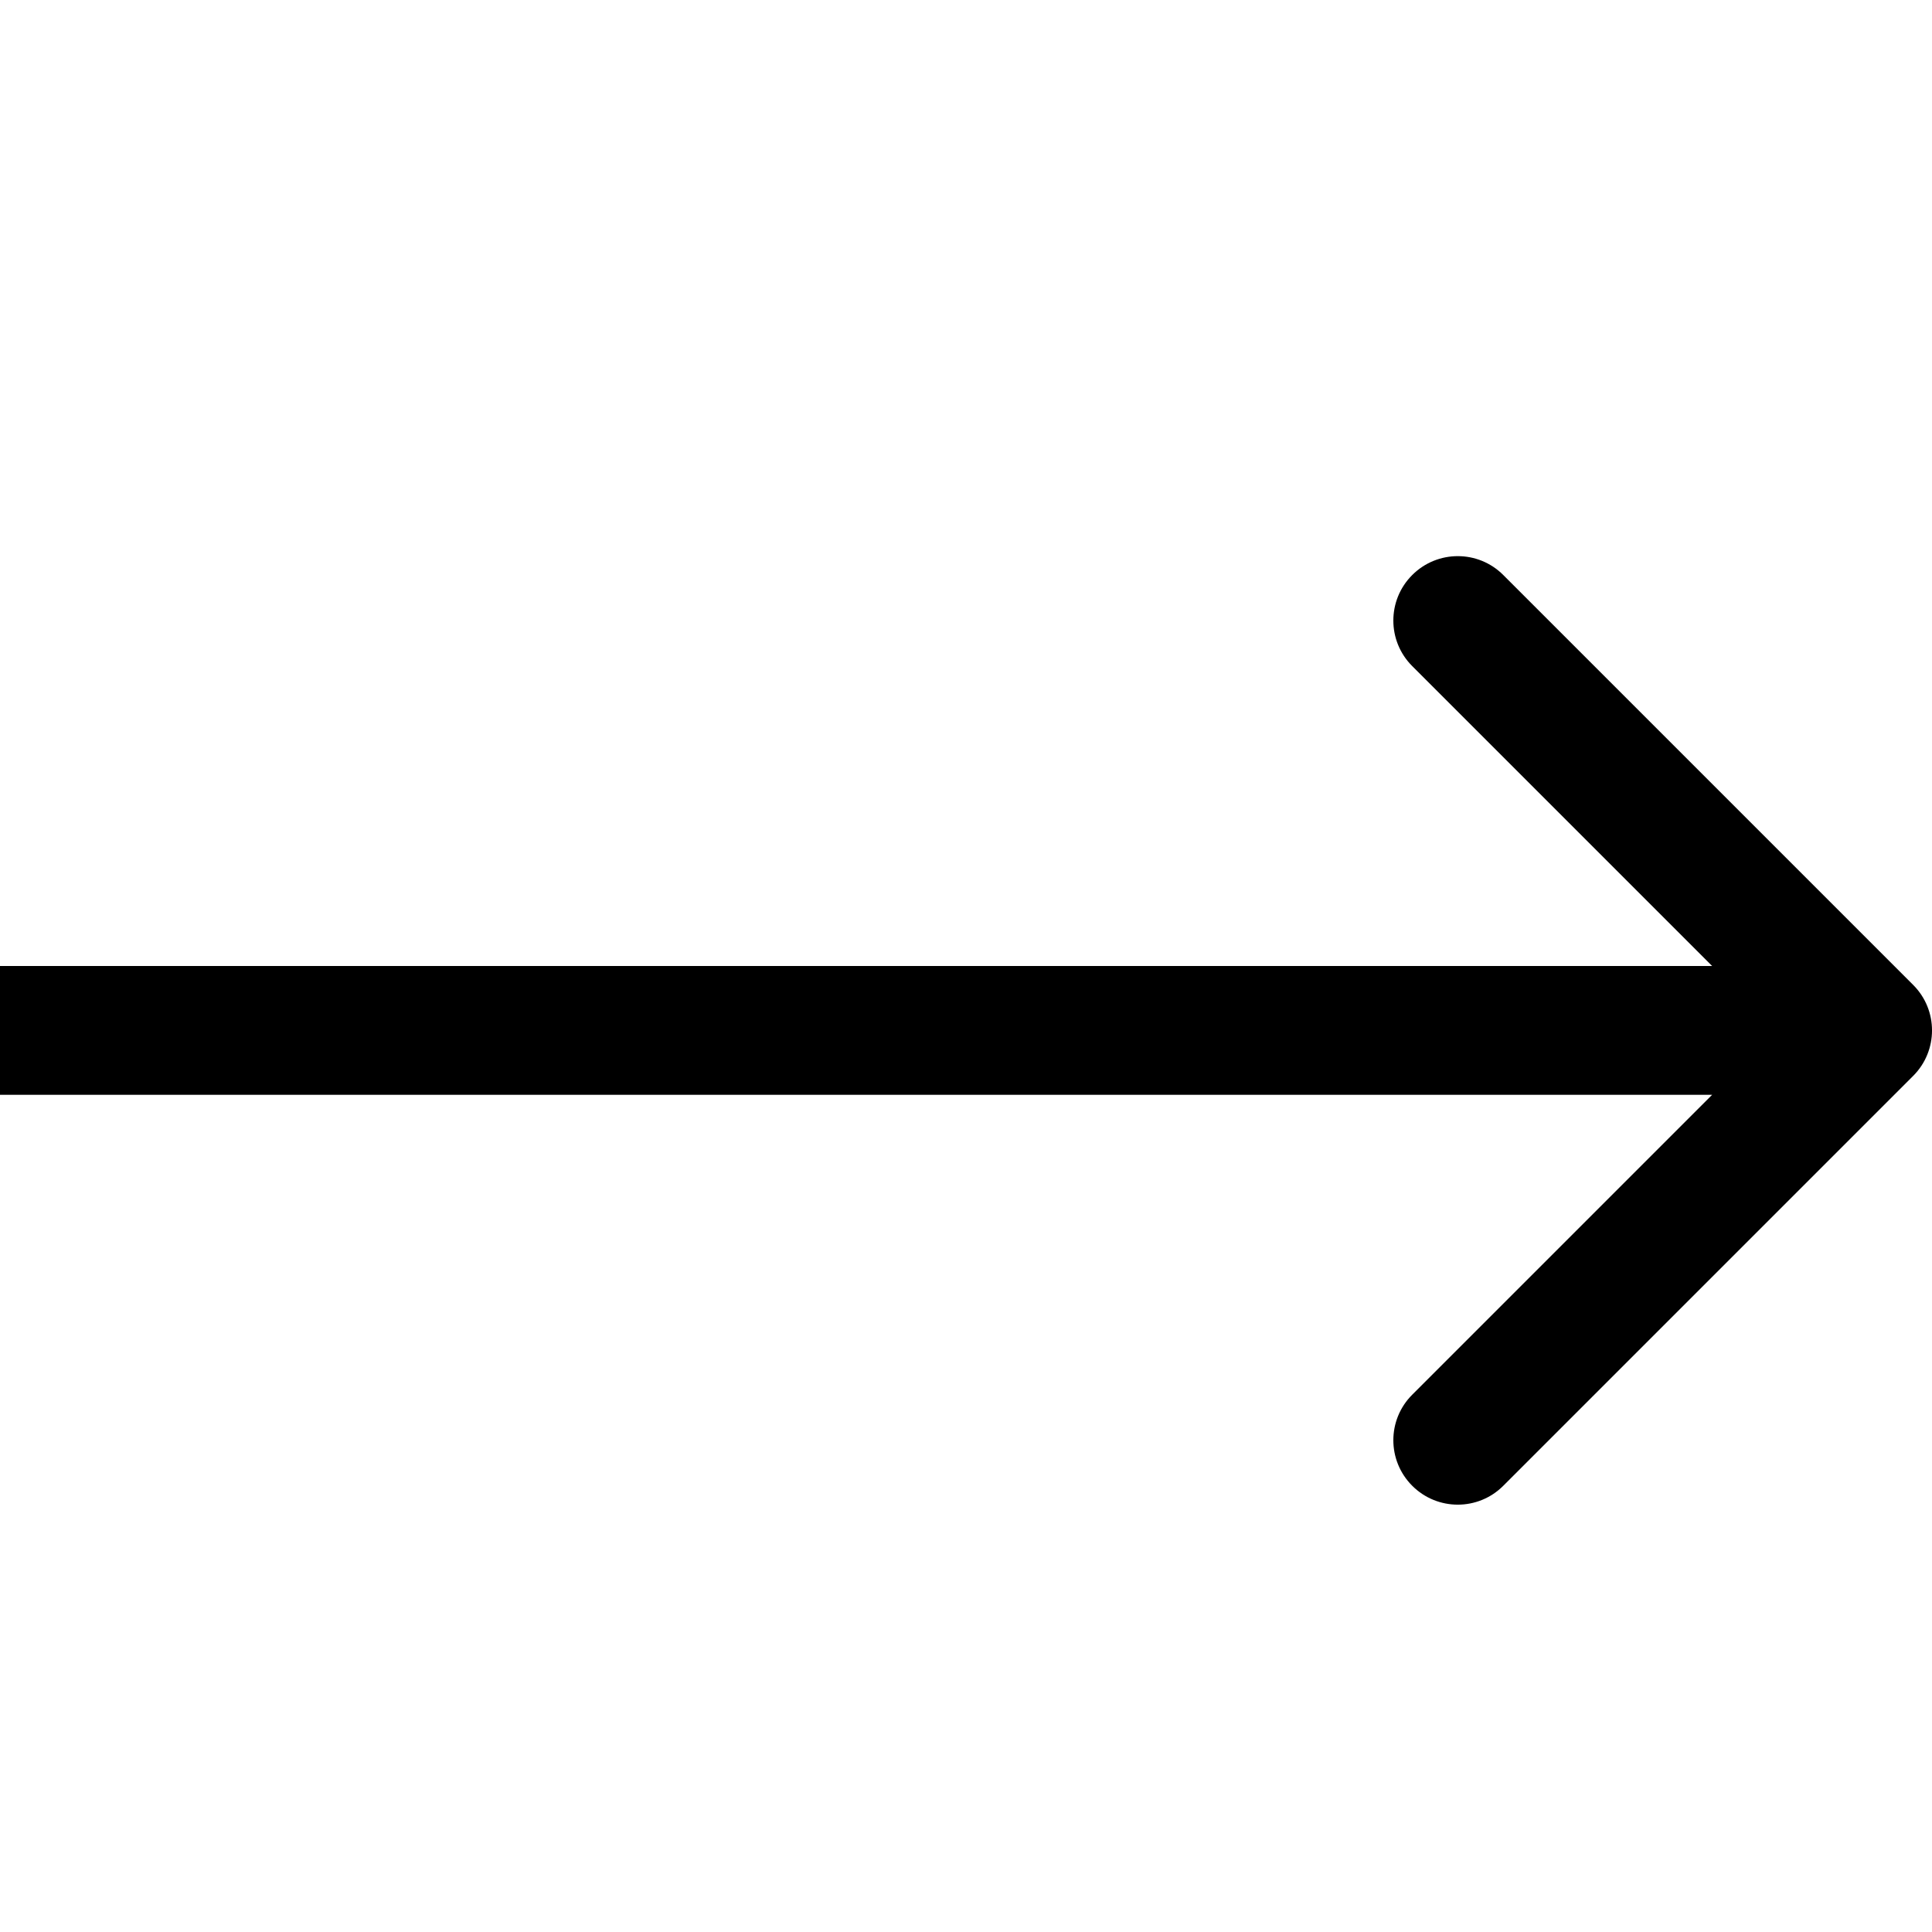
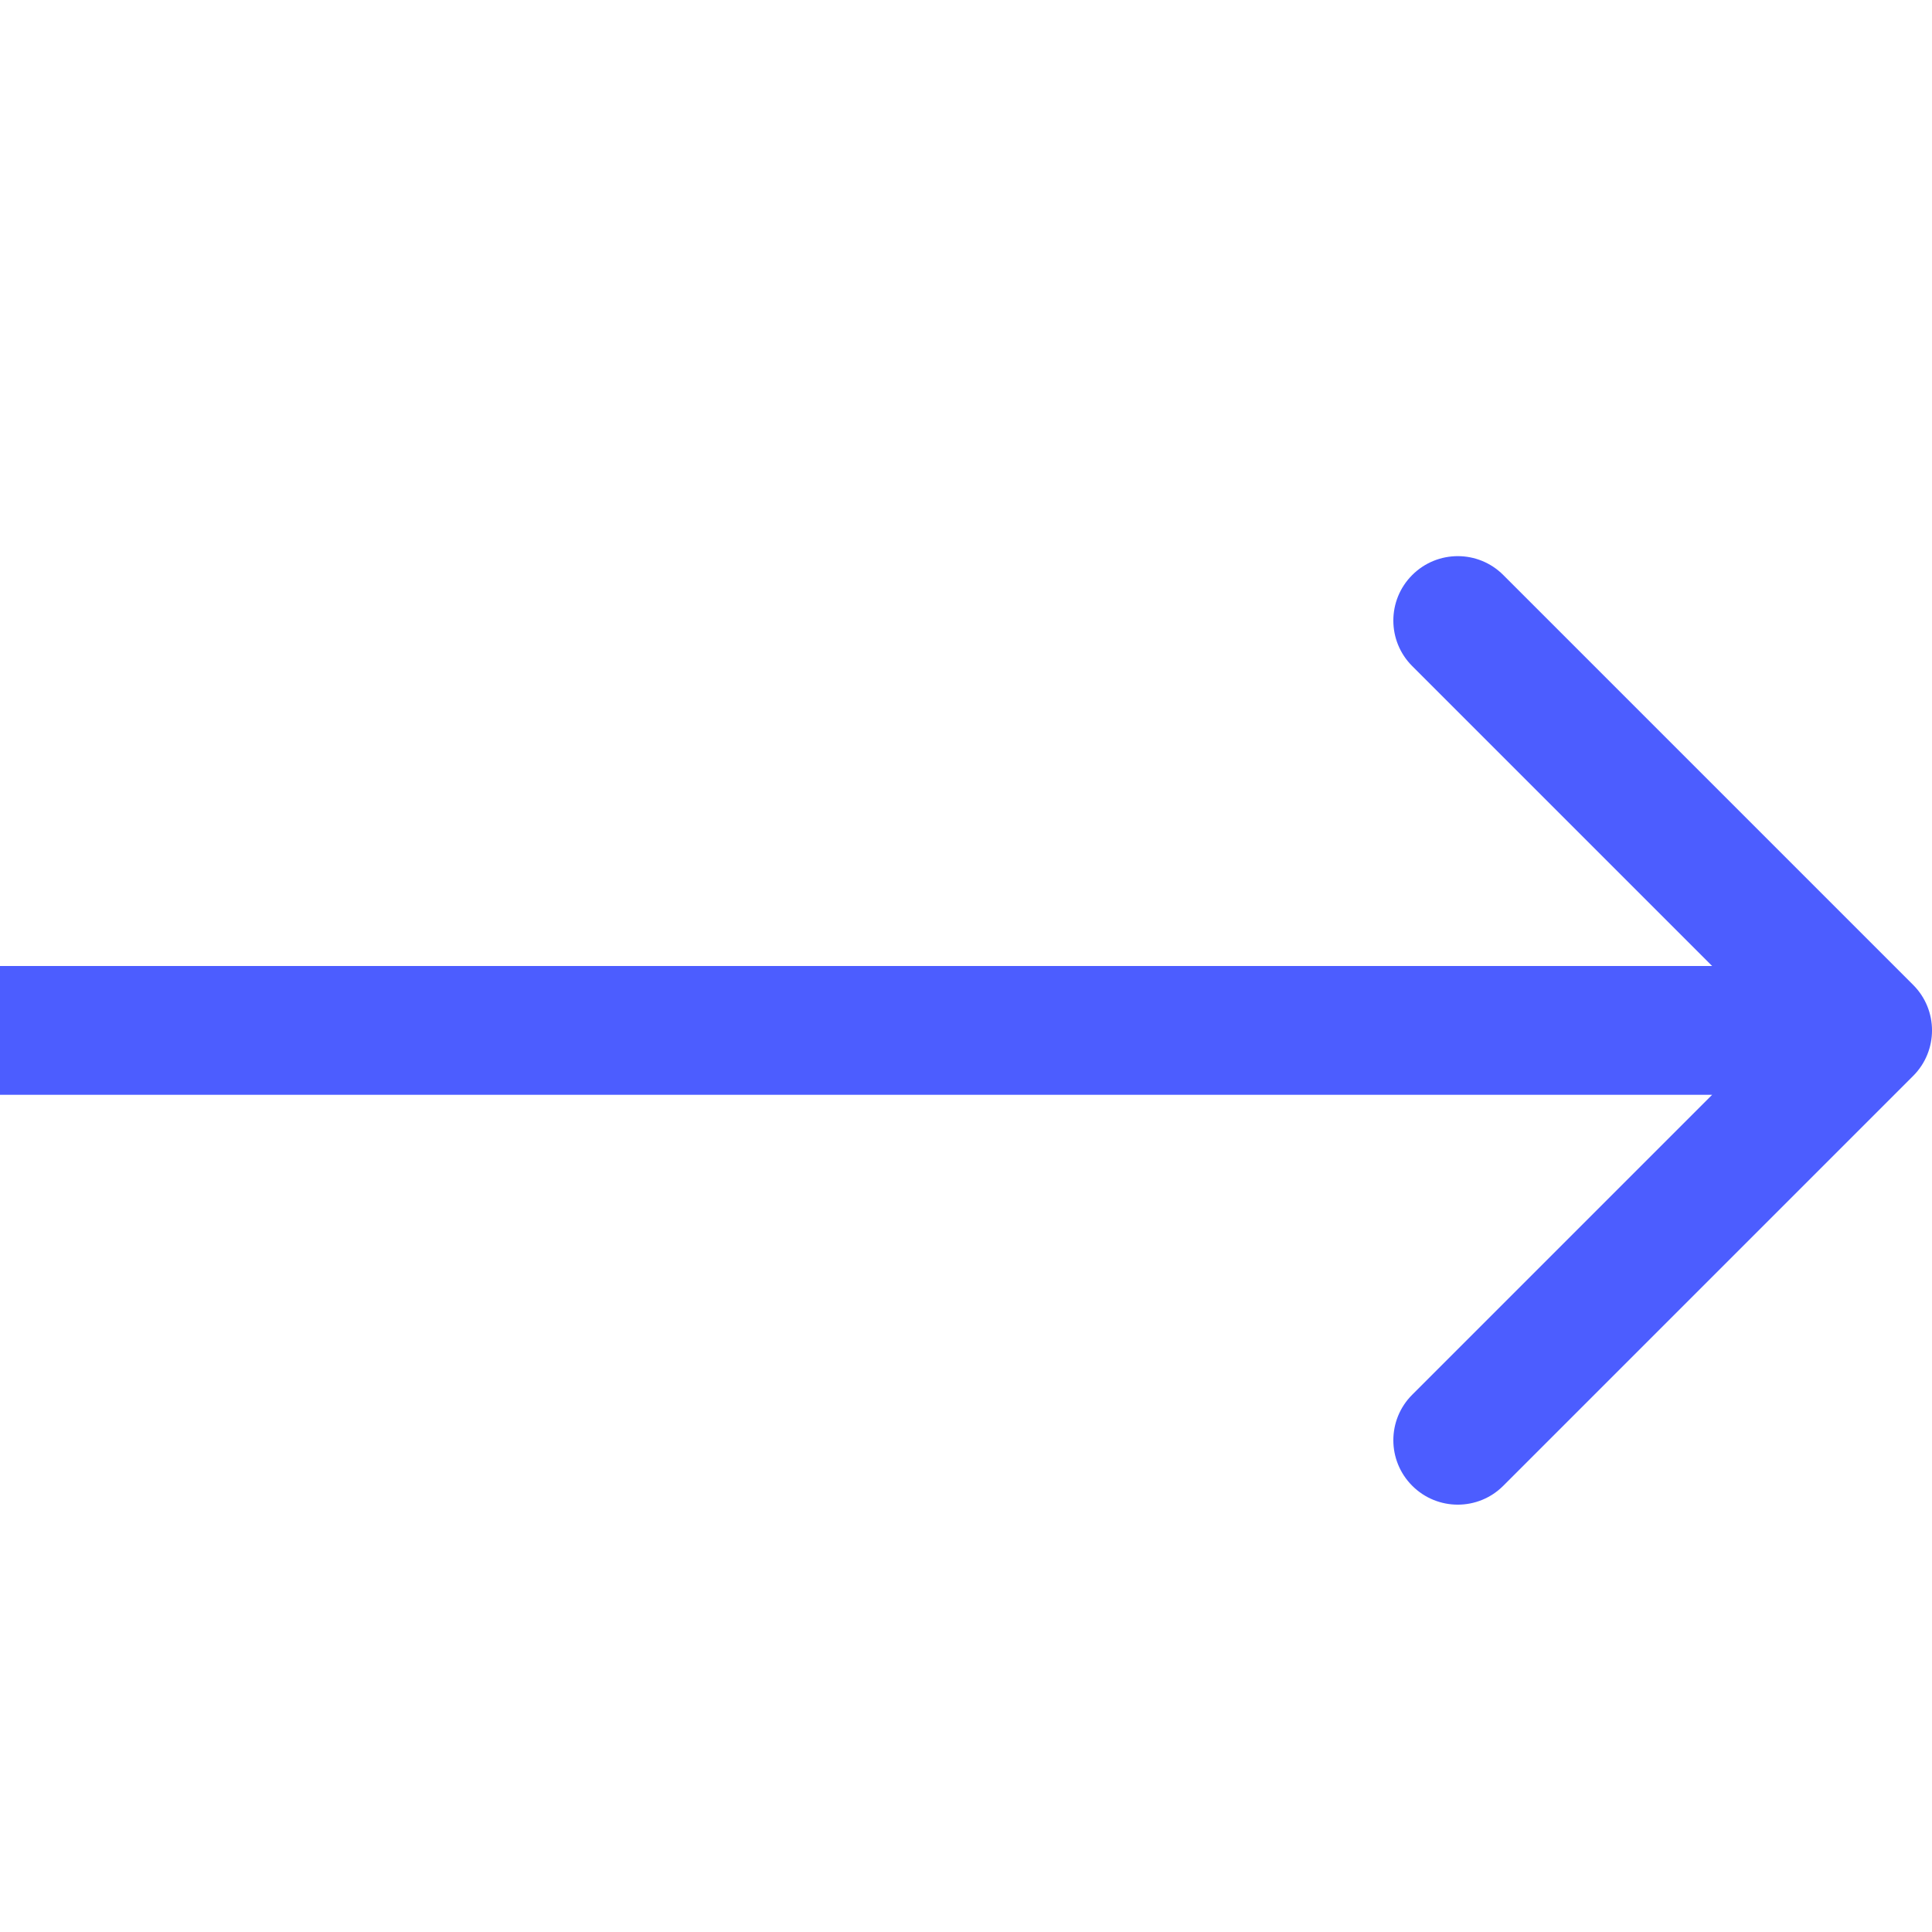
- <svg xmlns="http://www.w3.org/2000/svg" viewBox="0 0 30 30">
-   <path d="M29.707 16.707C30.098 16.317 30.098 15.683 29.707 15.293L23.343 8.929C22.953 8.538 22.32 8.538 21.929 8.929C21.538 9.319 21.538 9.953 21.929 10.343L27.586 16L21.929 21.657C21.538 22.047 21.538 22.68 21.929 23.071C22.32 23.462 22.953 23.462 23.343 23.071L29.707 16.707ZM4.37114e-08 17L29 17L29 15L-4.37114e-08 15L4.37114e-08 17Z" />
+ <svg xmlns="http://www.w3.org/2000/svg" viewBox="0 0 30 30" fill="none">
+   <path d="M29.707 16.707C30.098 16.317 30.098 15.683 29.707 15.293L23.343 8.929C22.953 8.538 22.32 8.538 21.929 8.929C21.538 9.319 21.538 9.953 21.929 10.343L27.586 16L21.929 21.657C21.538 22.047 21.538 22.68 21.929 23.071C22.32 23.462 22.953 23.462 23.343 23.071L29.707 16.707ZM4.37114e-08 17L29 17L29 15L-4.37114e-08 15L4.37114e-08 17Z" fill="#4C5DFF" />
</svg>
